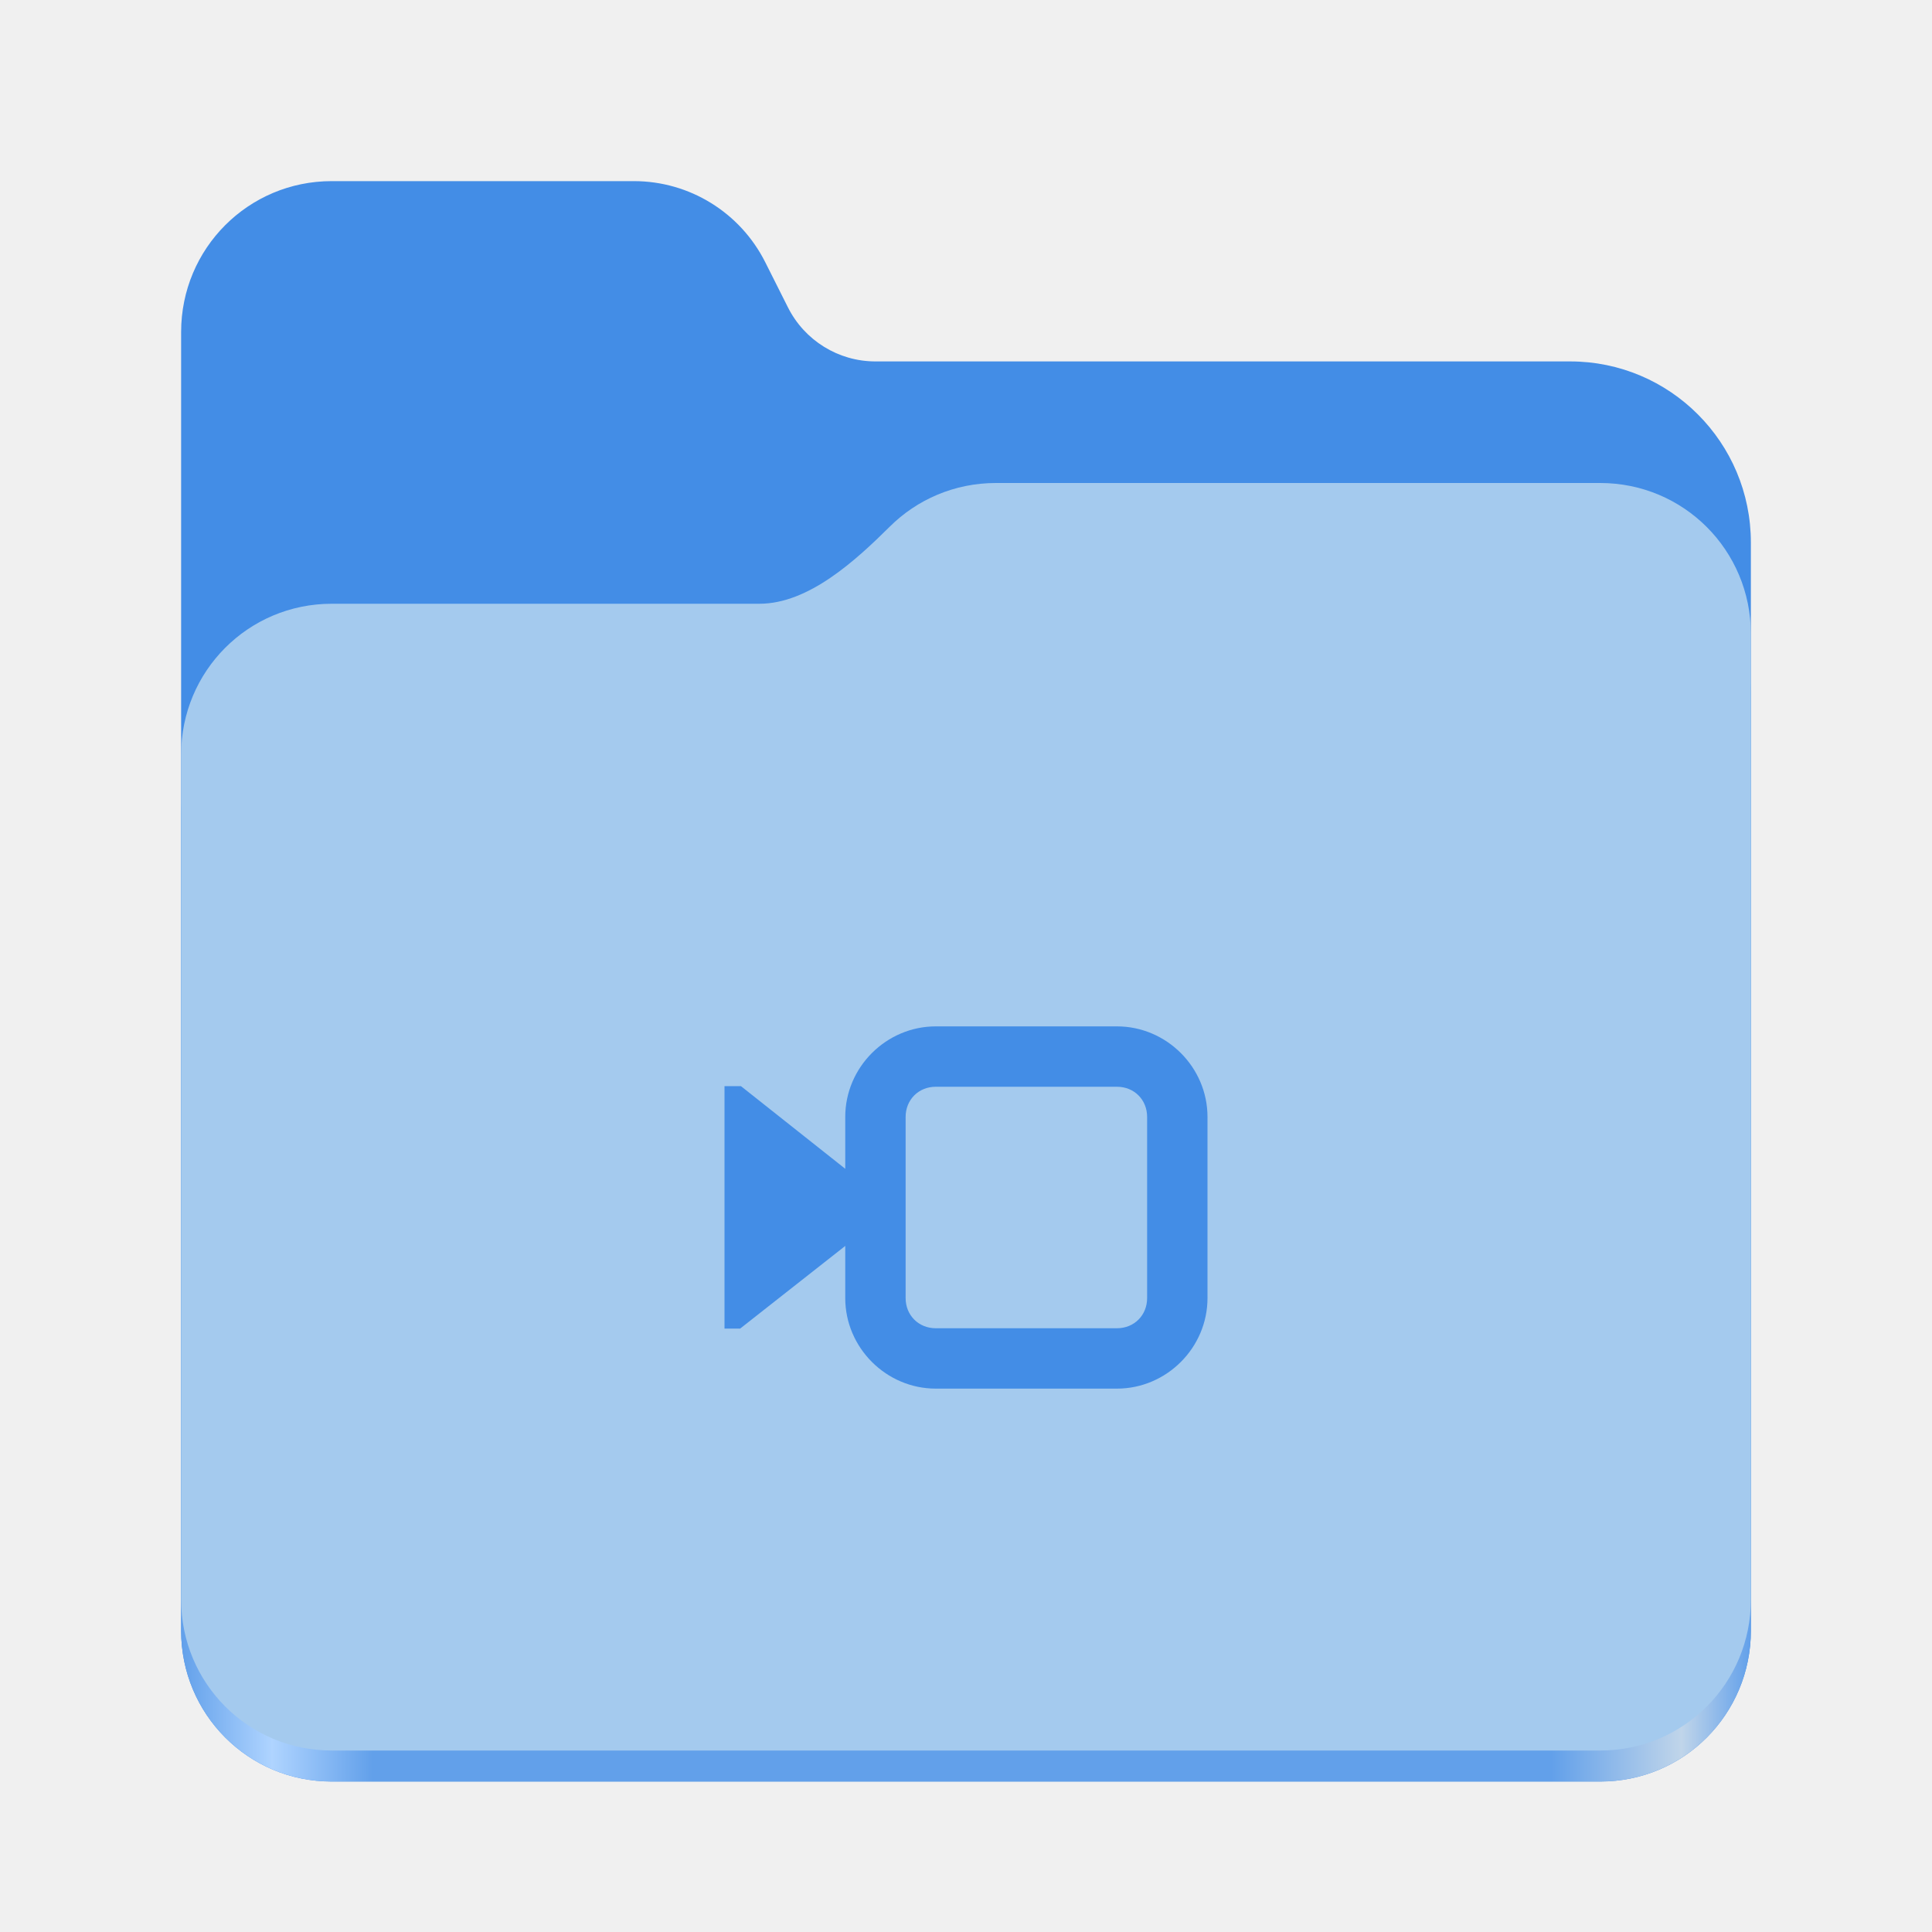
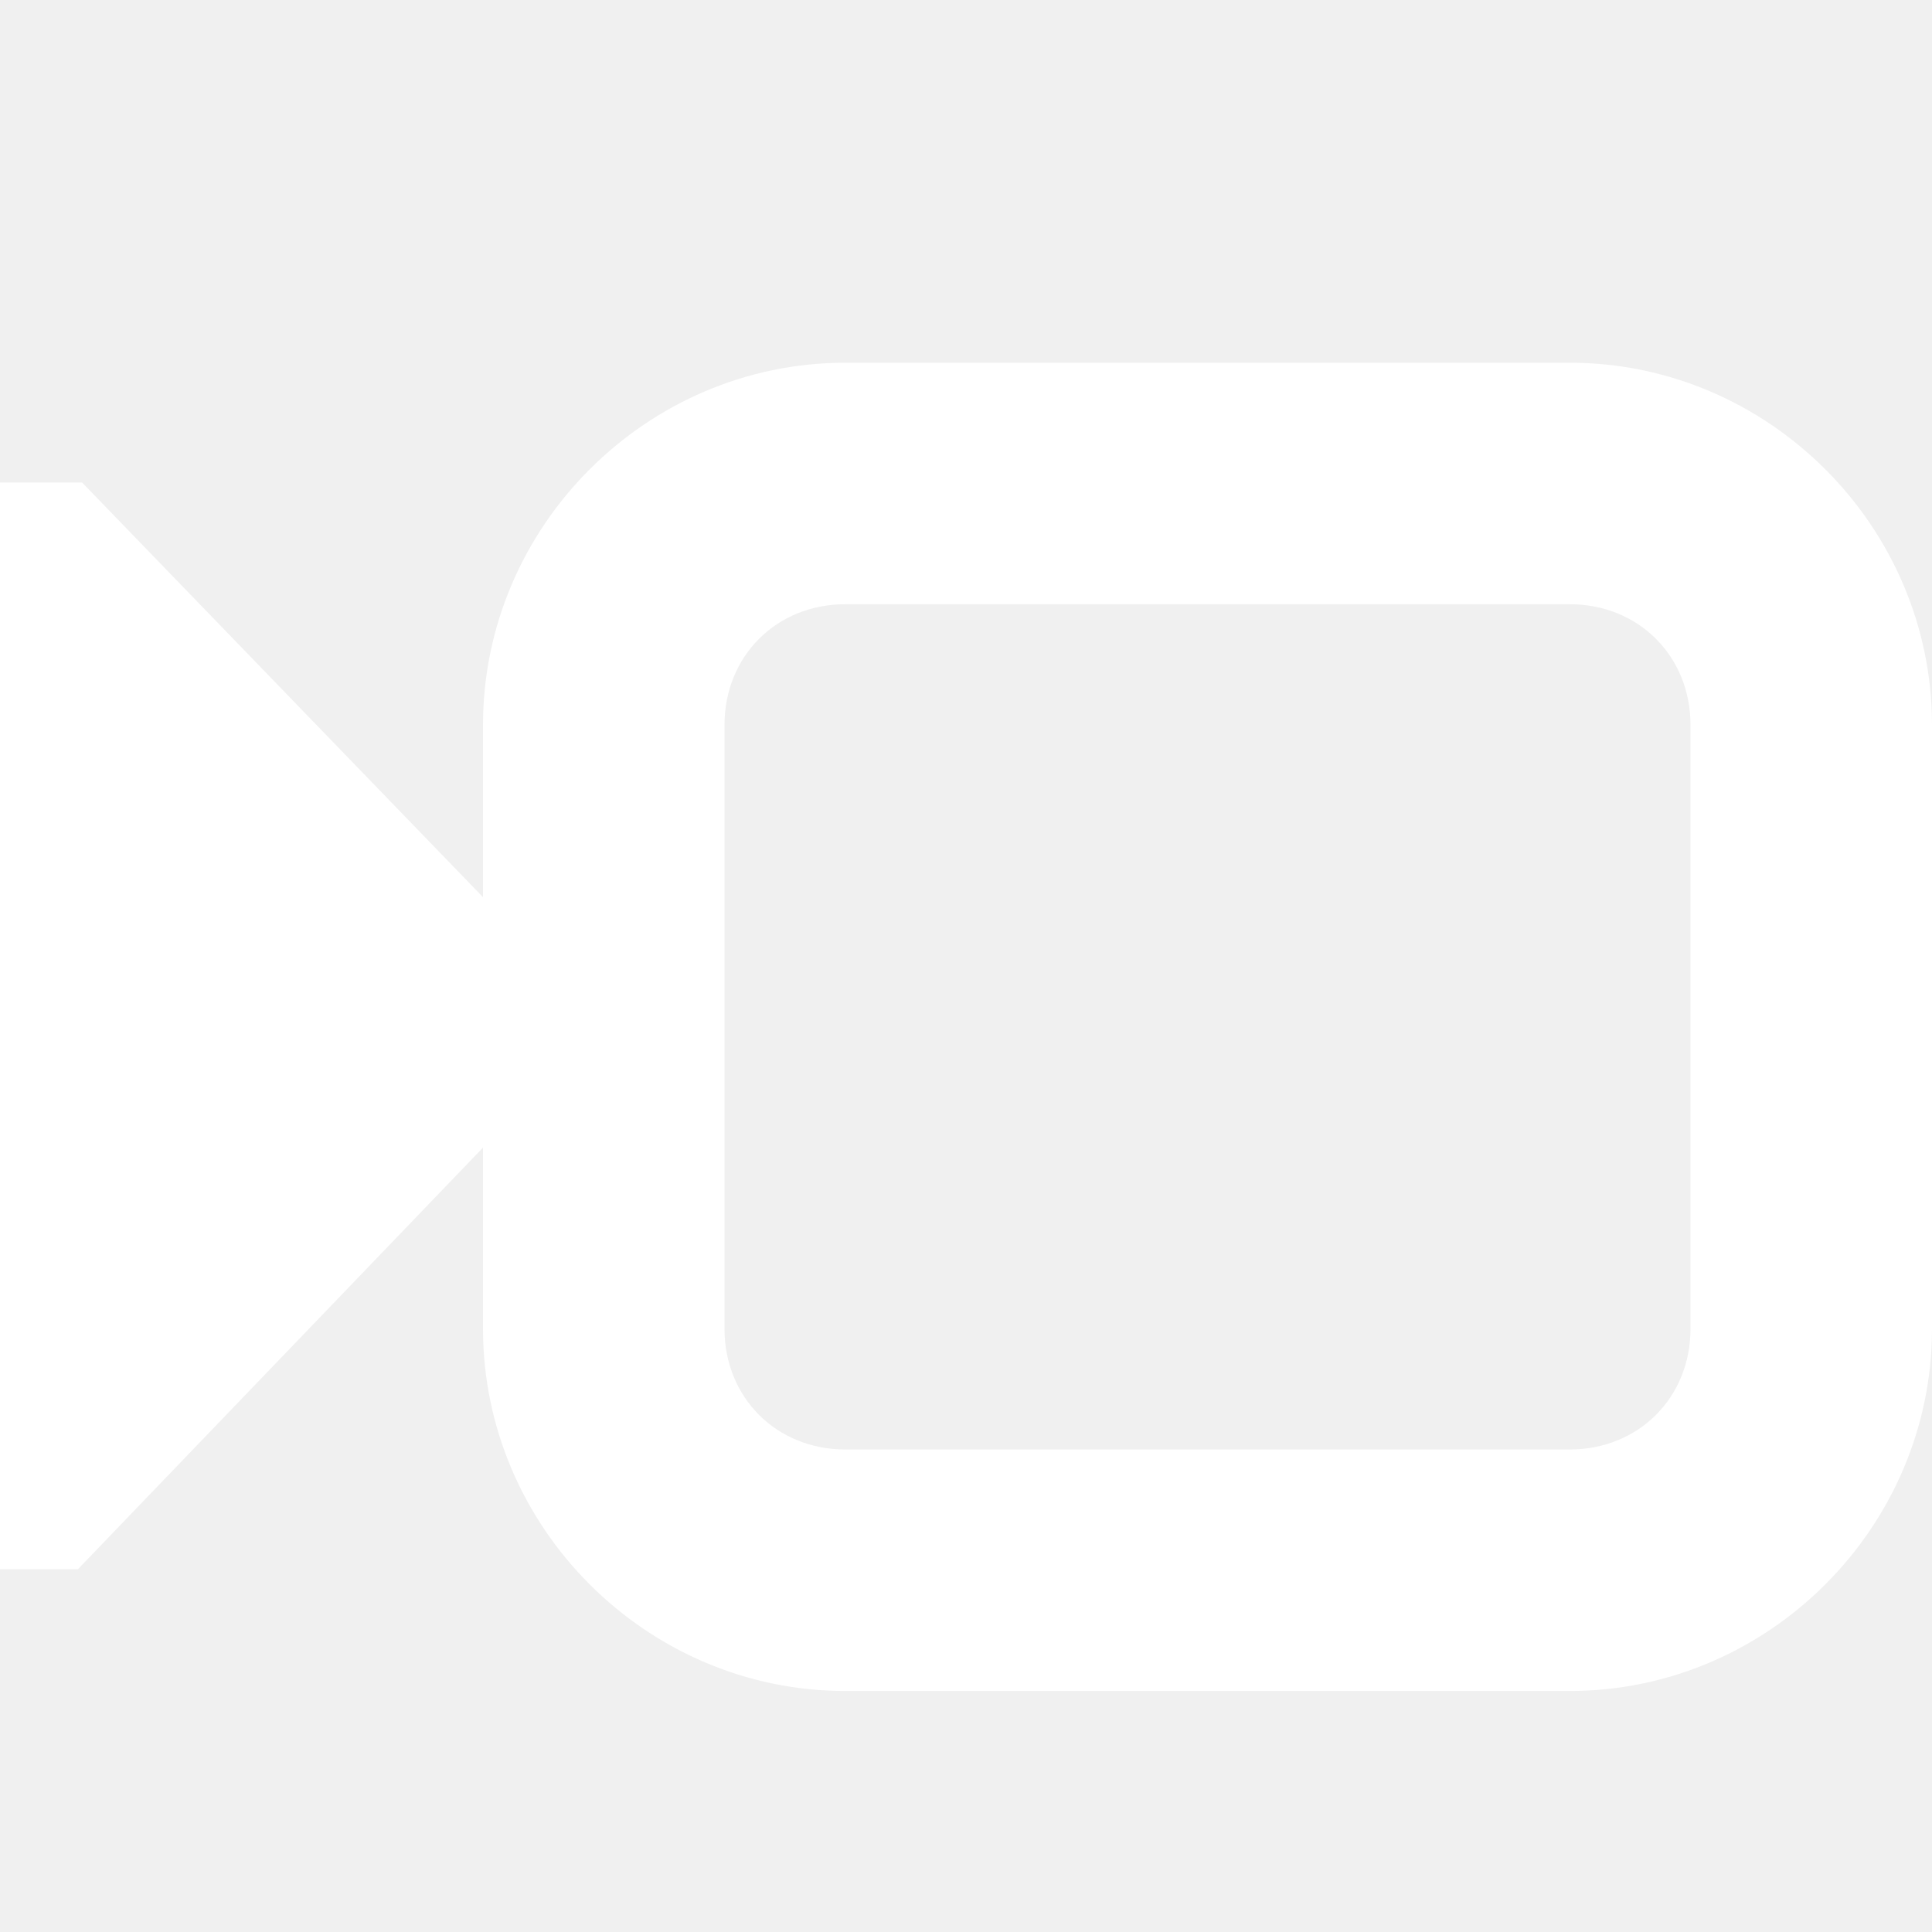
- <svg xmlns="http://www.w3.org/2000/svg" height="128px" viewBox="0 0 128 128" width="128px">
-   <linearGradient id="a" gradientTransform="matrix(0.45451 0 0 0.455522 -1210.292 616.1726)" gradientUnits="userSpaceOnUse" x1="2689.252" x2="2918.07" y1="-1106.803" y2="-1106.803">
-     <stop offset="0" stop-color="#62a0ea" />
-     <stop offset="0.058" stop-color="#afd4ff" />
-     <stop offset="0.122" stop-color="#62a0ea" />
-     <stop offset="0.873" stop-color="#62a0ea" />
-     <stop offset="0.956" stop-color="#c0d5ea" />
-     <stop offset="1" stop-color="#62a0ea" />
-   </linearGradient>
-   <path d="m 21.977 12 c -5.527 0 -9.977 4.461 -9.977 10 v 86.031 c 0 5.543 4.449 10 9.977 10 h 84.043 c 5.531 0 9.98 -4.457 9.98 -10 v -72.086 c 0 -6.629 -5.359 -12 -11.973 -12 h -46.027 c -2.453 0 -4.695 -1.387 -5.797 -3.582 l -1.504 -2.992 c -1.656 -3.293 -5.02 -5.371 -8.699 -5.371 z m 0 0" fill="#438de6" />
-   <path d="m 65.977 36 c -2.746 0 -5.227 1.102 -7.027 2.891 c -2.273 2.254 -5.383 5.109 -8.633 5.109 h -28.34 c -5.527 0 -9.977 4.461 -9.977 10 v 54.031 c 0 5.543 4.449 10 9.977 10 h 84.043 c 5.531 0 9.98 -4.457 9.98 -10 v -62.031 c 0 -5.539 -4.449 -10 -9.98 -10 z m 0 0" fill="url(#a)" />
-   <path d="m 65.977 32 c -2.746 0 -5.227 1.102 -7.027 2.891 c -2.273 2.254 -5.383 5.109 -8.633 5.109 h -28.34 c -5.527 0 -9.977 4.461 -9.977 10 v 55.977 c 0 5.539 4.449 10 9.977 10 h 84.043 c 5.531 0 9.98 -4.461 9.98 -10 v -63.977 c 0 -5.539 -4.449 -10 -9.98 -10 z m 0 0" fill="#a4caee" />
-   <g fill="#438de6">
-     <path d="m 49.09 71.961 h -1.09 v 16.062 h 1.035 l 10.203 -8.023 z m 0 0" />
-     <path d="m 62 68 c -3.289 0 -6 2.711 -6 6 v 12 c 0 3.289 2.711 6 6 6 h 12 c 3.289 0 6 -2.711 6 -6 v -12 c 0 -3.289 -2.711 -6 -6 -6 z m 0 4 h 12 c 1.141 0 2 0.859 2 2 v 12 c 0 1.141 -0.859 2 -2 2 h -12 c -1.141 0 -2 -0.859 -2 -2 v -12 c 0 -1.141 0.859 -2 2 -2 z m 0 0" />
-   </g>
+ <svg xmlns="http://www.w3.org/2000/svg" height="16px" viewBox="0 0 16 16" width="16px">
+   <path d="m 7 3.004 c -1.645 0 -3 1.355 -3 3 v 1.426 l -3.32 -3.434 h -0.68 v 9 h 0.645 l 3.355 -3.492 v 1.5 c 0 1.645 1.355 3 3 3 h 6 c 1.645 0 3 -1.355 3 -3 v -5 c 0 -1.645 -1.355 -3 -3 -3 z m 0 2 h 6 c 0.57 0 1 0.43 1 1 v 5 c 0 0.57 -0.43 1 -1 1 h -6 c -0.57 0 -1 -0.43 -1 -1 v -5 c 0 -0.57 0.43 -1 1 -1 z m 0 0" fill="#ffffff" />
</svg>
